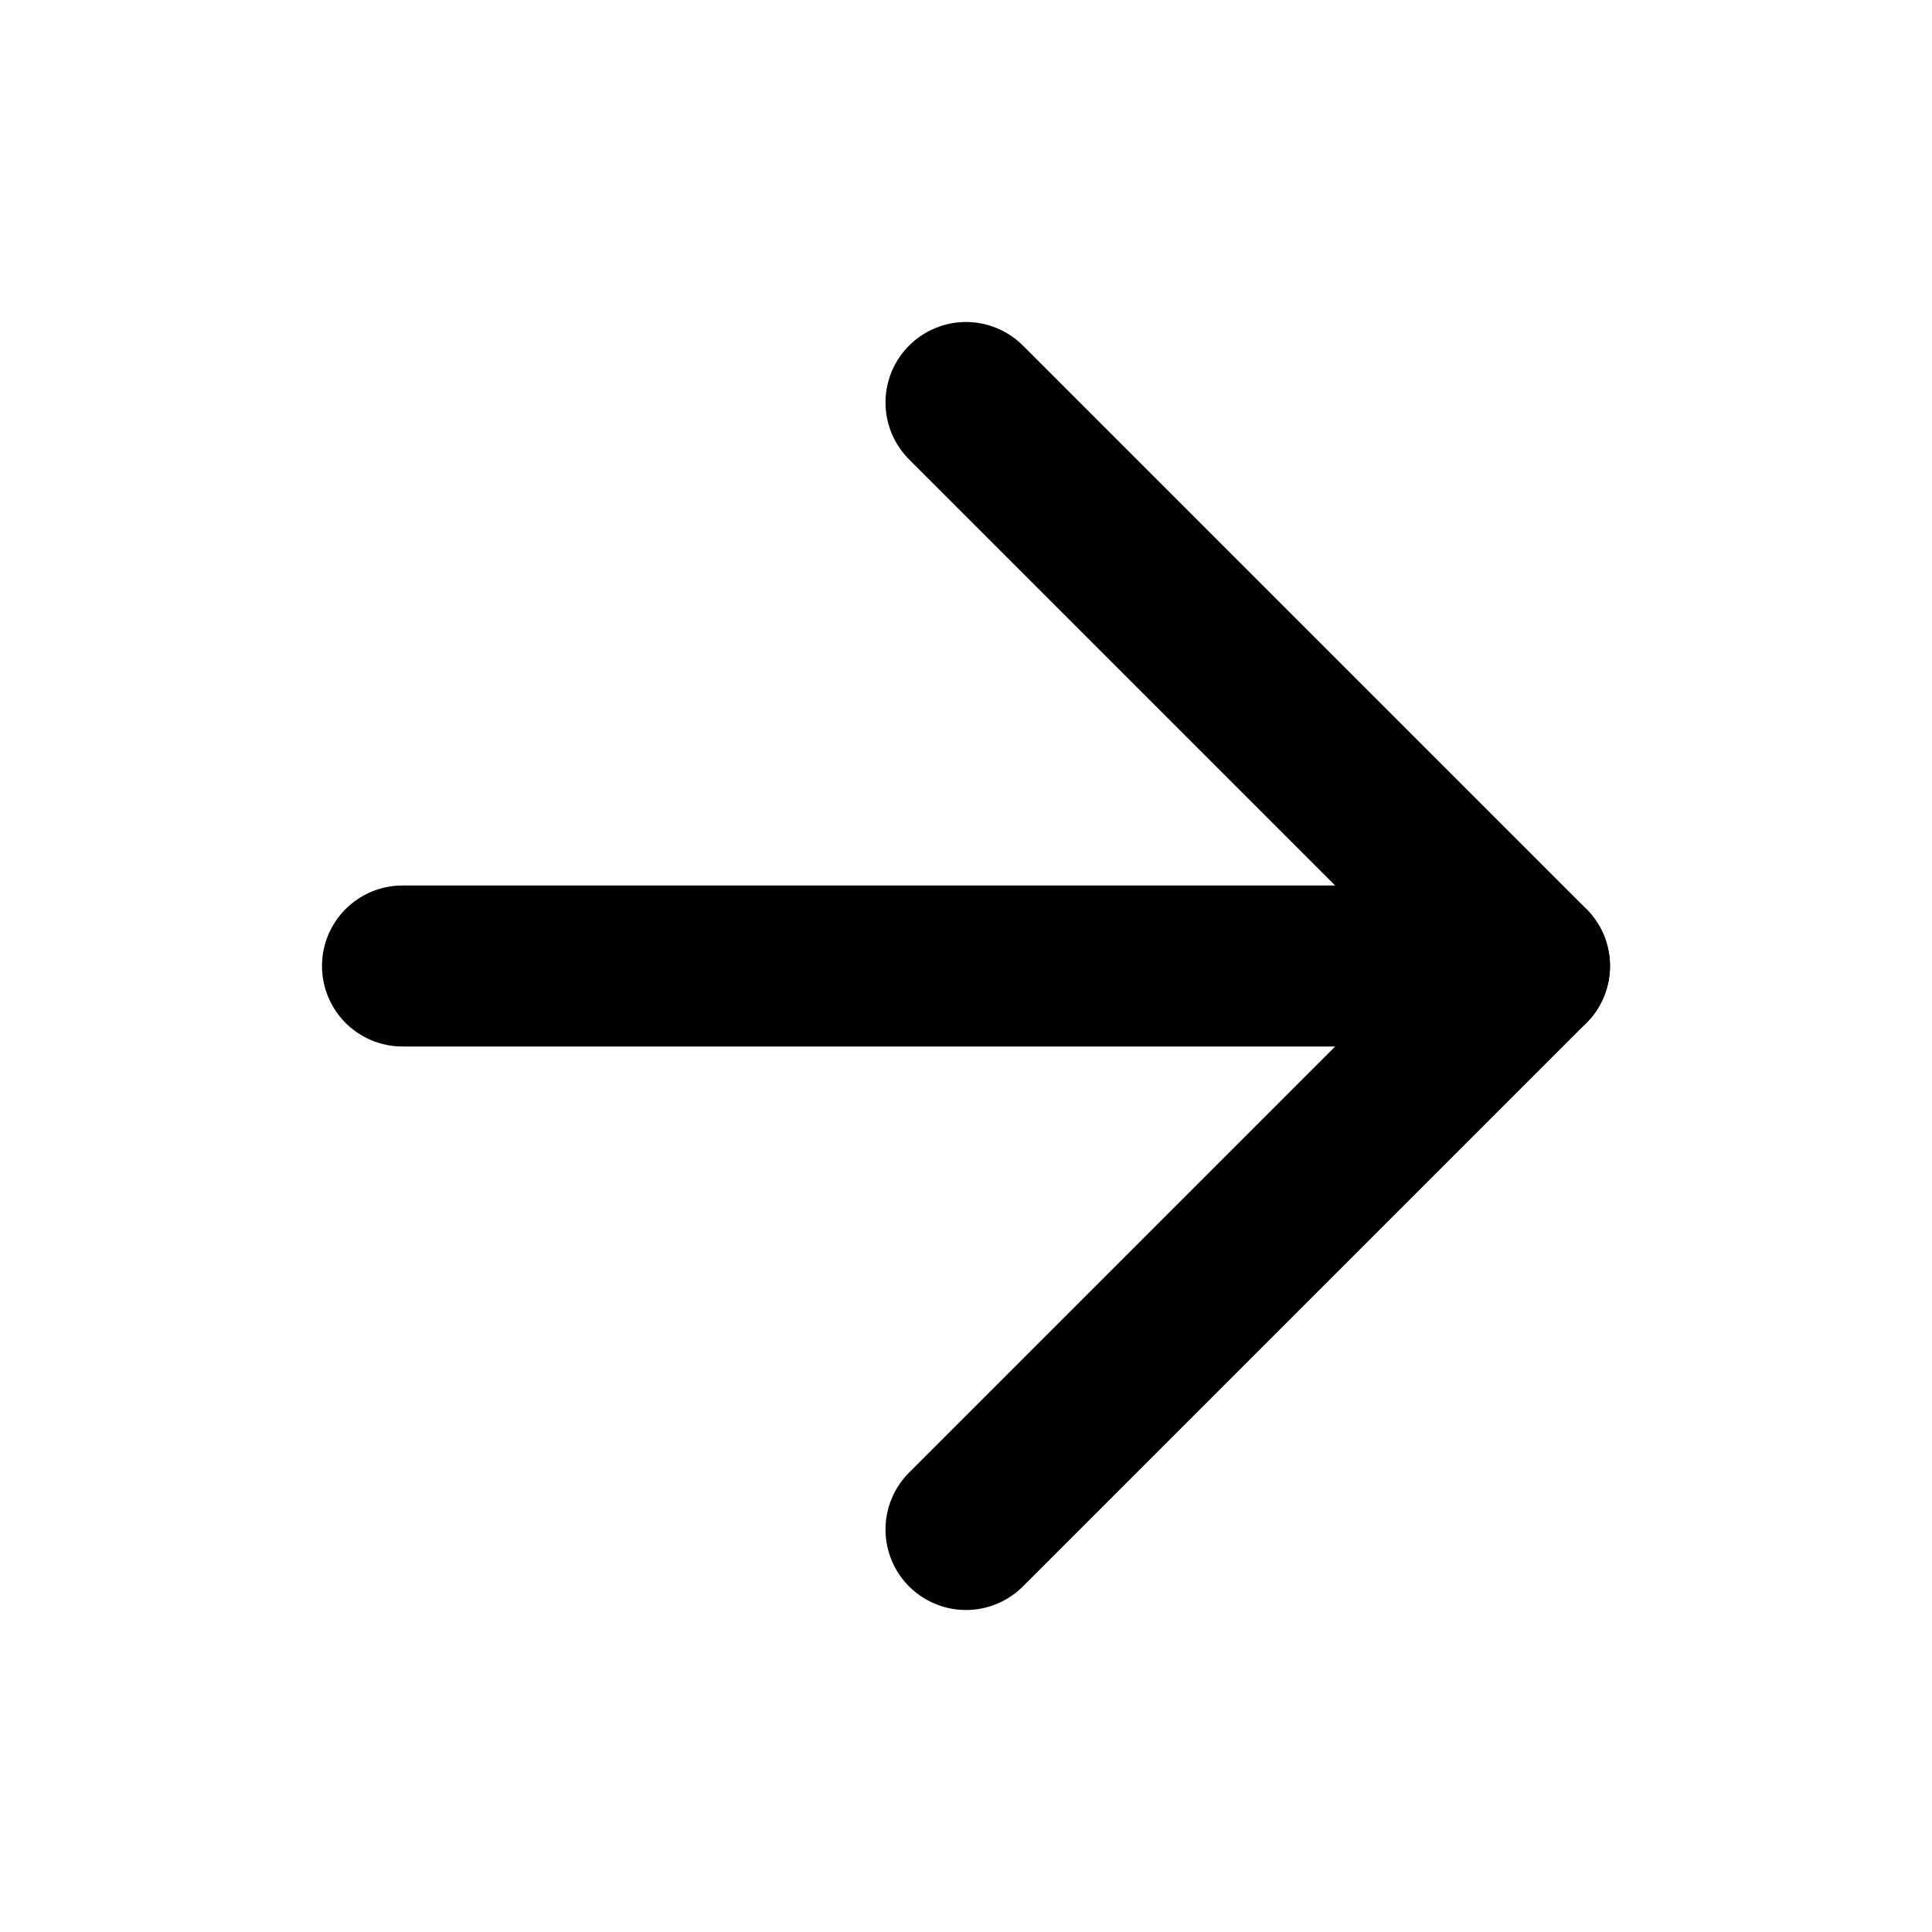
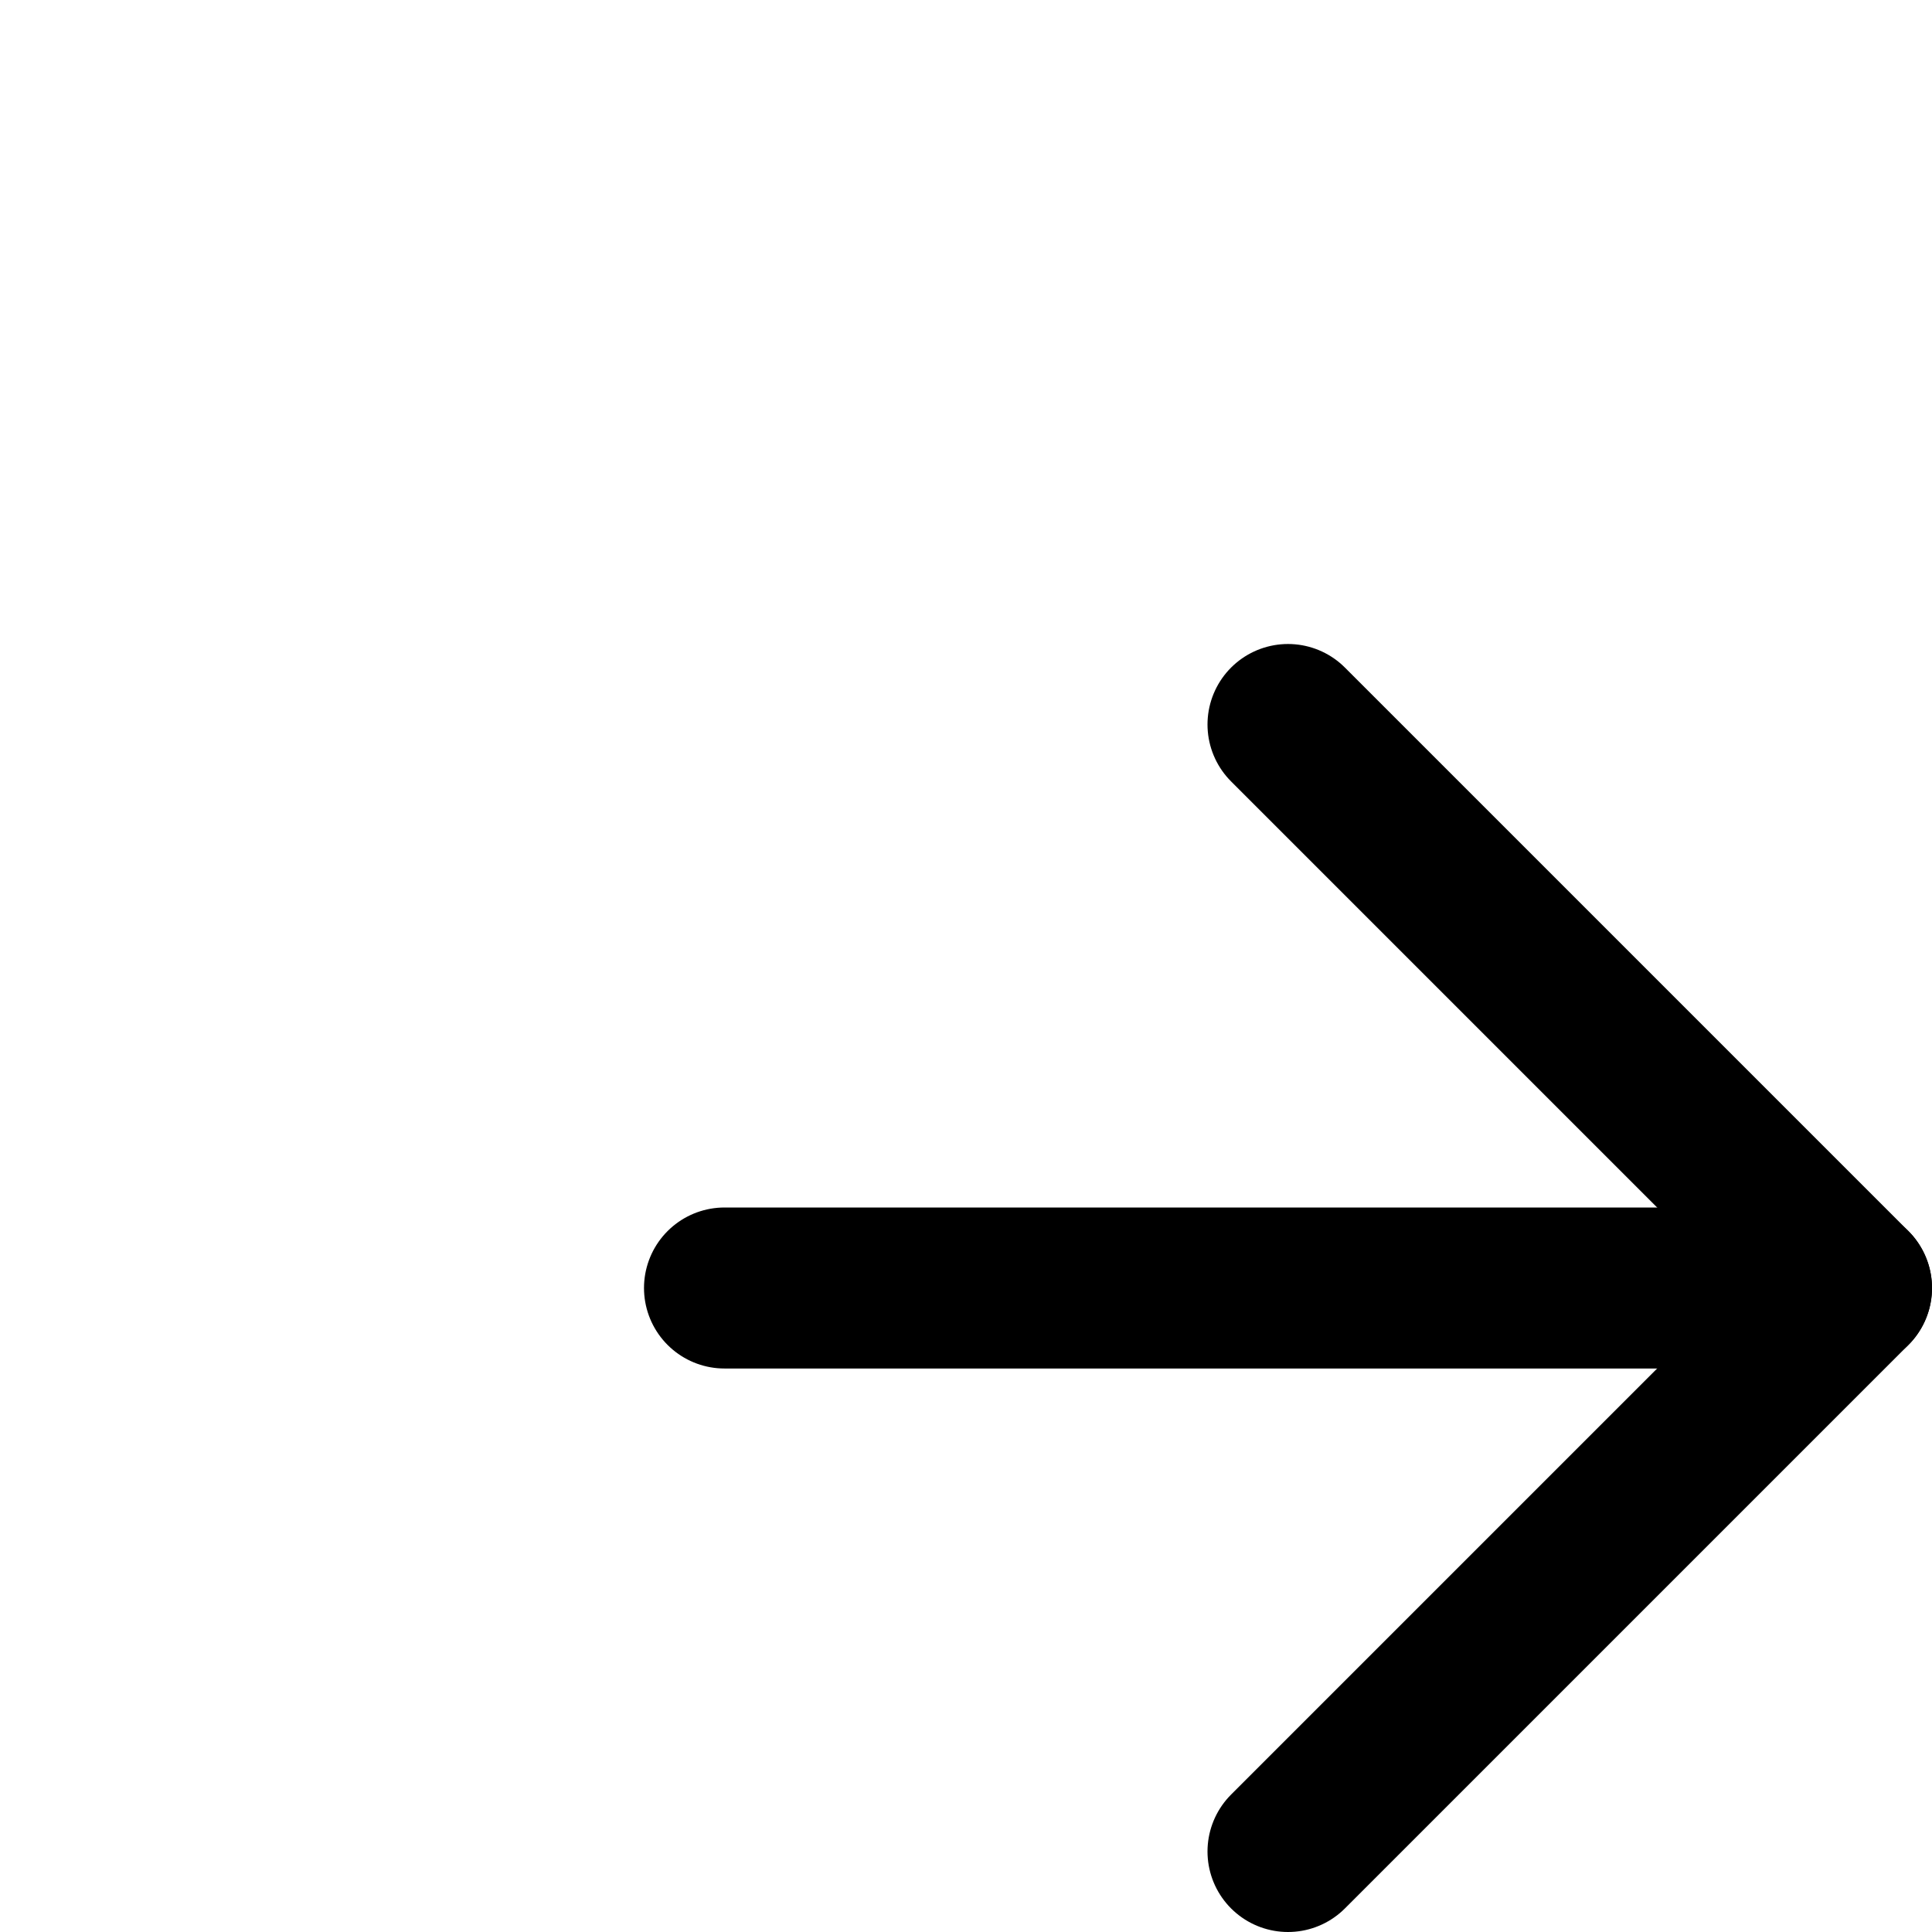
- <svg xmlns="http://www.w3.org/2000/svg" width="24" height="24" viewBox="0 0 24 24" fill="none">
+ <svg xmlns="http://www.w3.org/2000/svg" width="24" height="24" viewBox="-4 -4 24 24" fill="none">
  <path d="M5 12H19" stroke="currentColor" stroke-width="2" stroke-linecap="round" stroke-linejoin="round" />
  <path d="M12 5L19 12L12 19" stroke="currentColor" stroke-width="2" stroke-linecap="round" stroke-linejoin="round" />
</svg>
